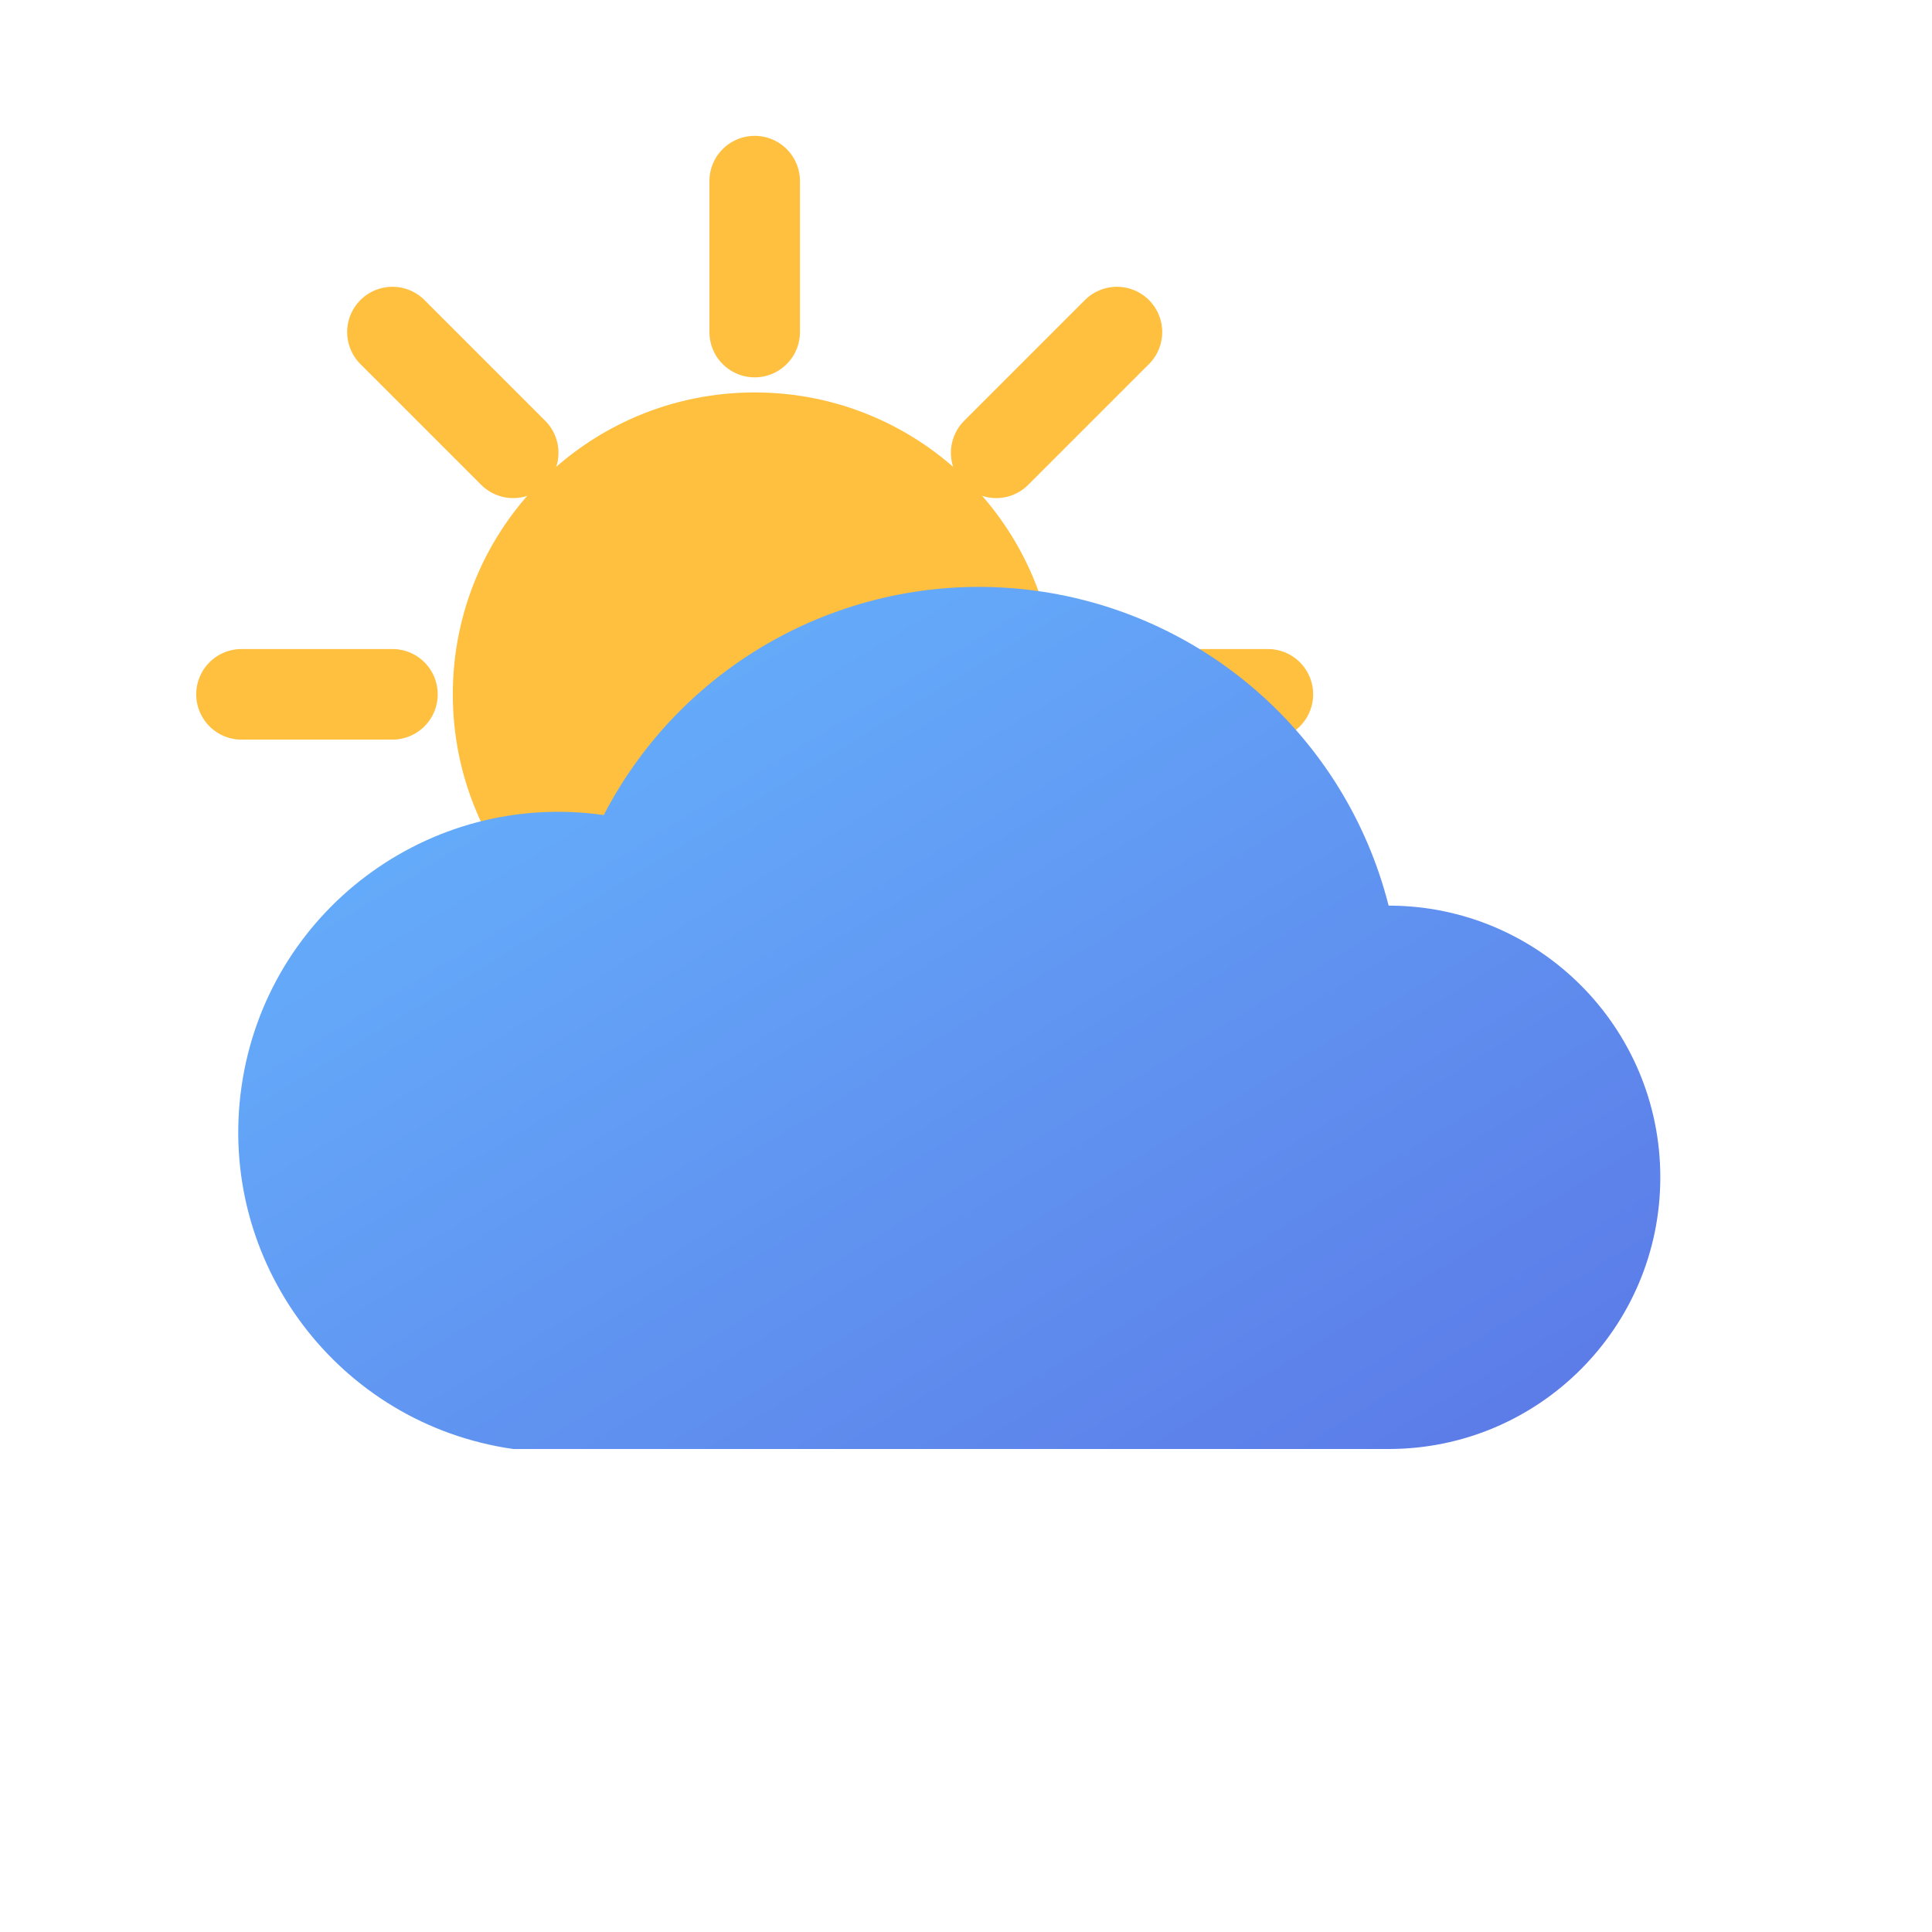
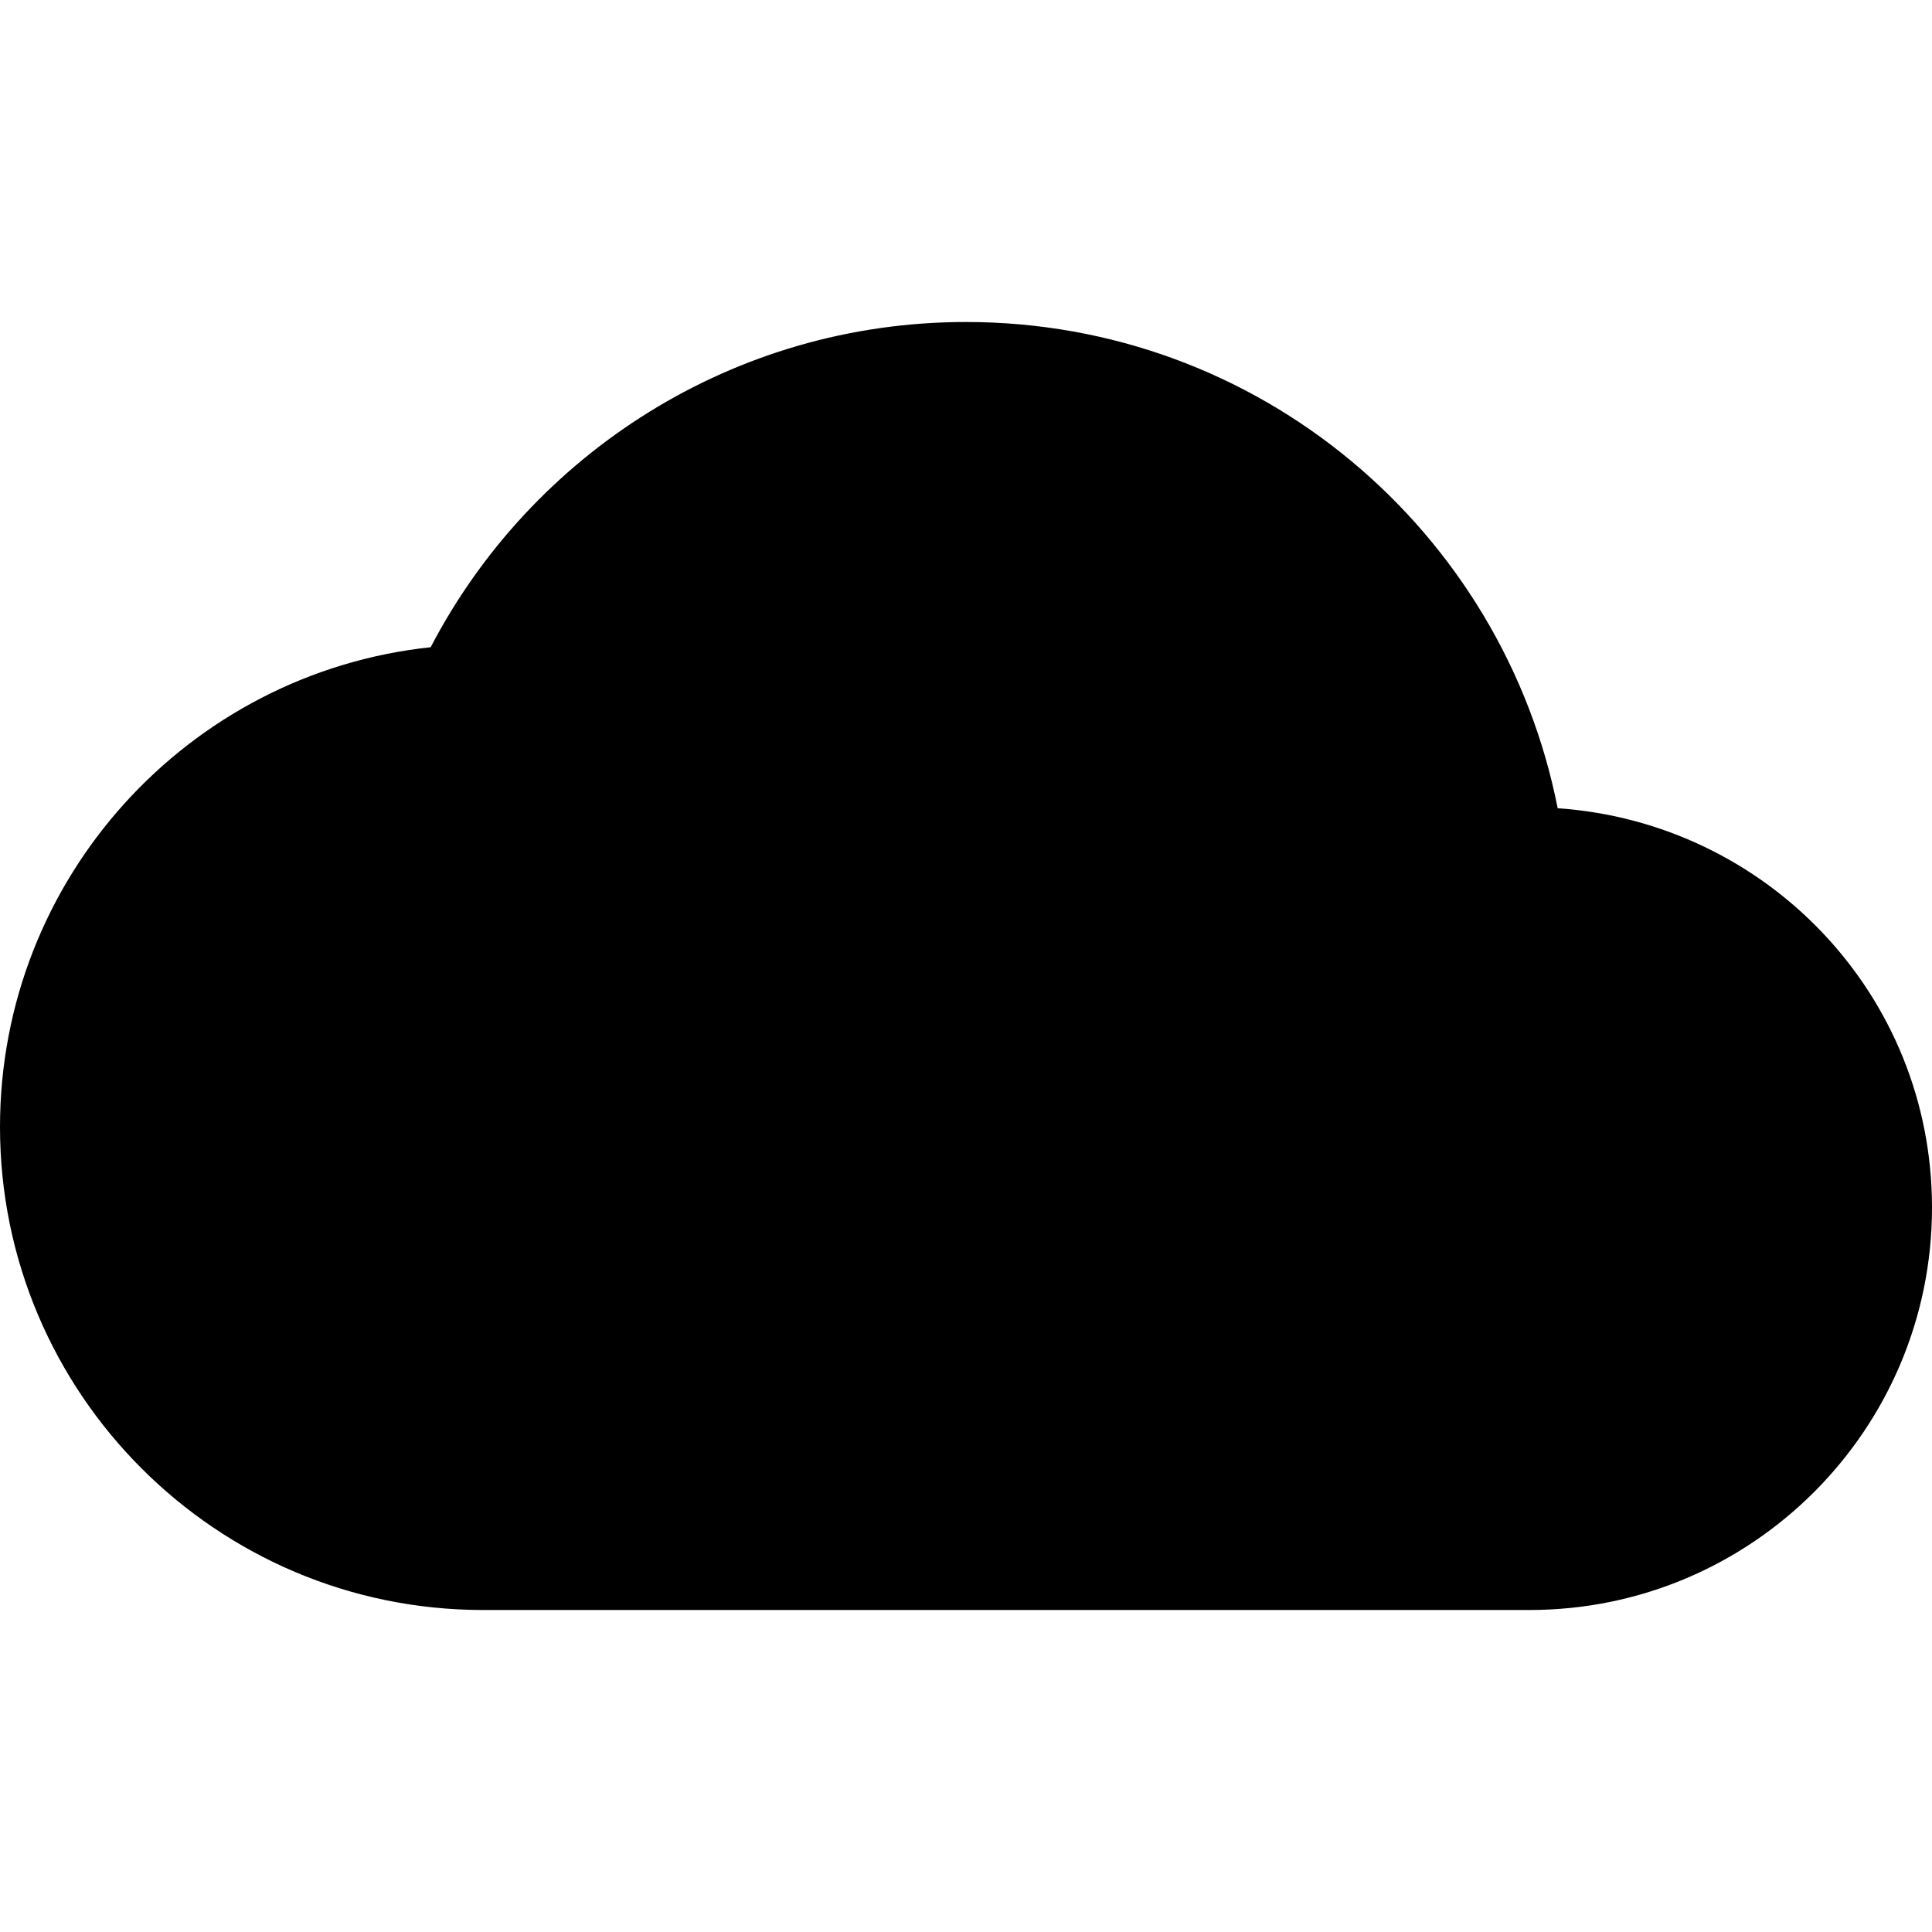
- <svg xmlns="http://www.w3.org/2000/svg" viewBox="0 0 64 64" role="img" aria-label="WeatherKit">
-   <defs>
-     <linearGradient id="wk" x1="0" y1="0" x2="1" y2="1">
-       <stop offset="0" stop-color="#67b8ff" />
-       <stop offset="1" stop-color="#5b78e6" />
-     </linearGradient>
-   </defs>
-   <circle cx="25" cy="23" r="10" fill="#ffbf3f" />
-   <g stroke="#ffbf3f" stroke-width="3" stroke-linecap="round">
-     <path d="M25 6v5M25 35v5M8 23h5M37 23h5M13 11l4 4M33 31l4 4M37 11l-4 4" />
-   </g>
-   <path d="M17 48h29a9 9 0 0 0 0-18 14 14 0 0 0-26-3 10.5 10.5 0 0 0-3 21Z" fill="url(#wk)" />
+ <svg xmlns="http://www.w3.org/2000/svg" viewBox="0 0 24 24">
+   <path d="M19.35 10.04C18.67 6.59 15.64 4 12 4 9.11 4 6.6 5.64 5.35 8.04 2.34 8.36 0 10.91 0 14c0 3.31 2.69 6 6 6h13c2.76 0 5-2.24 5-5 0-2.64-2.05-4.78-4.65-4.96z" fill="black" />
</svg>
